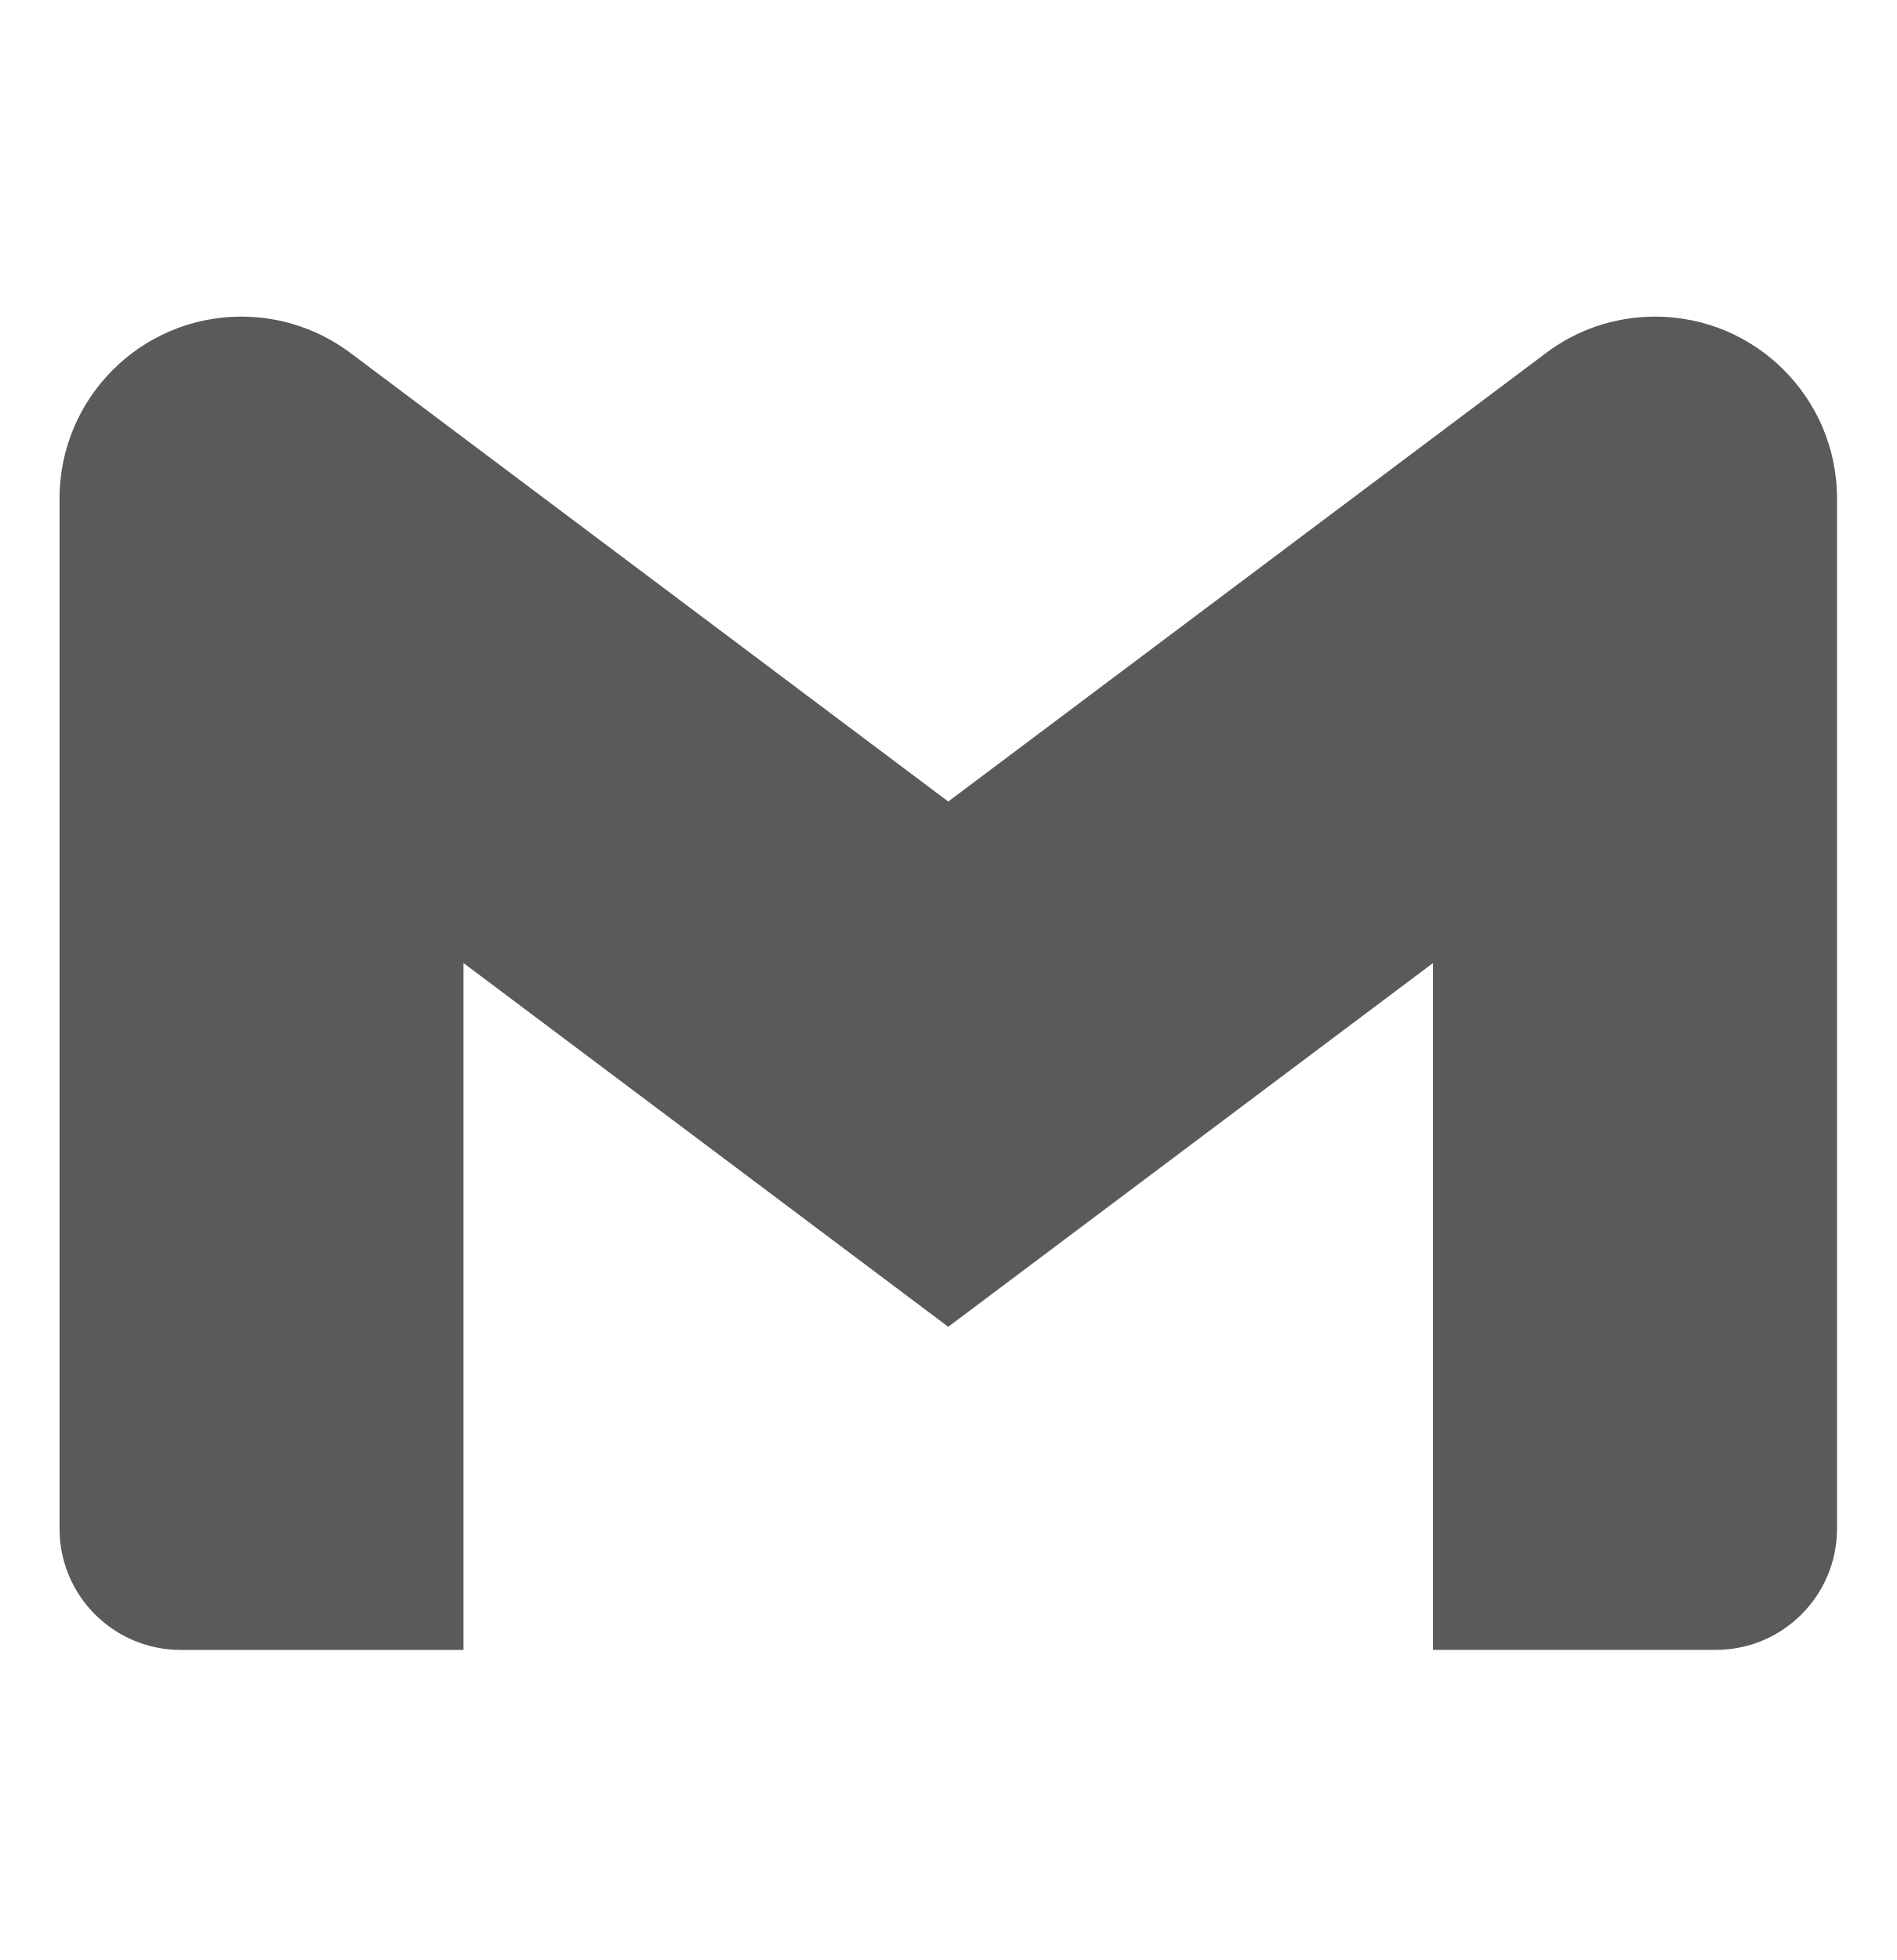
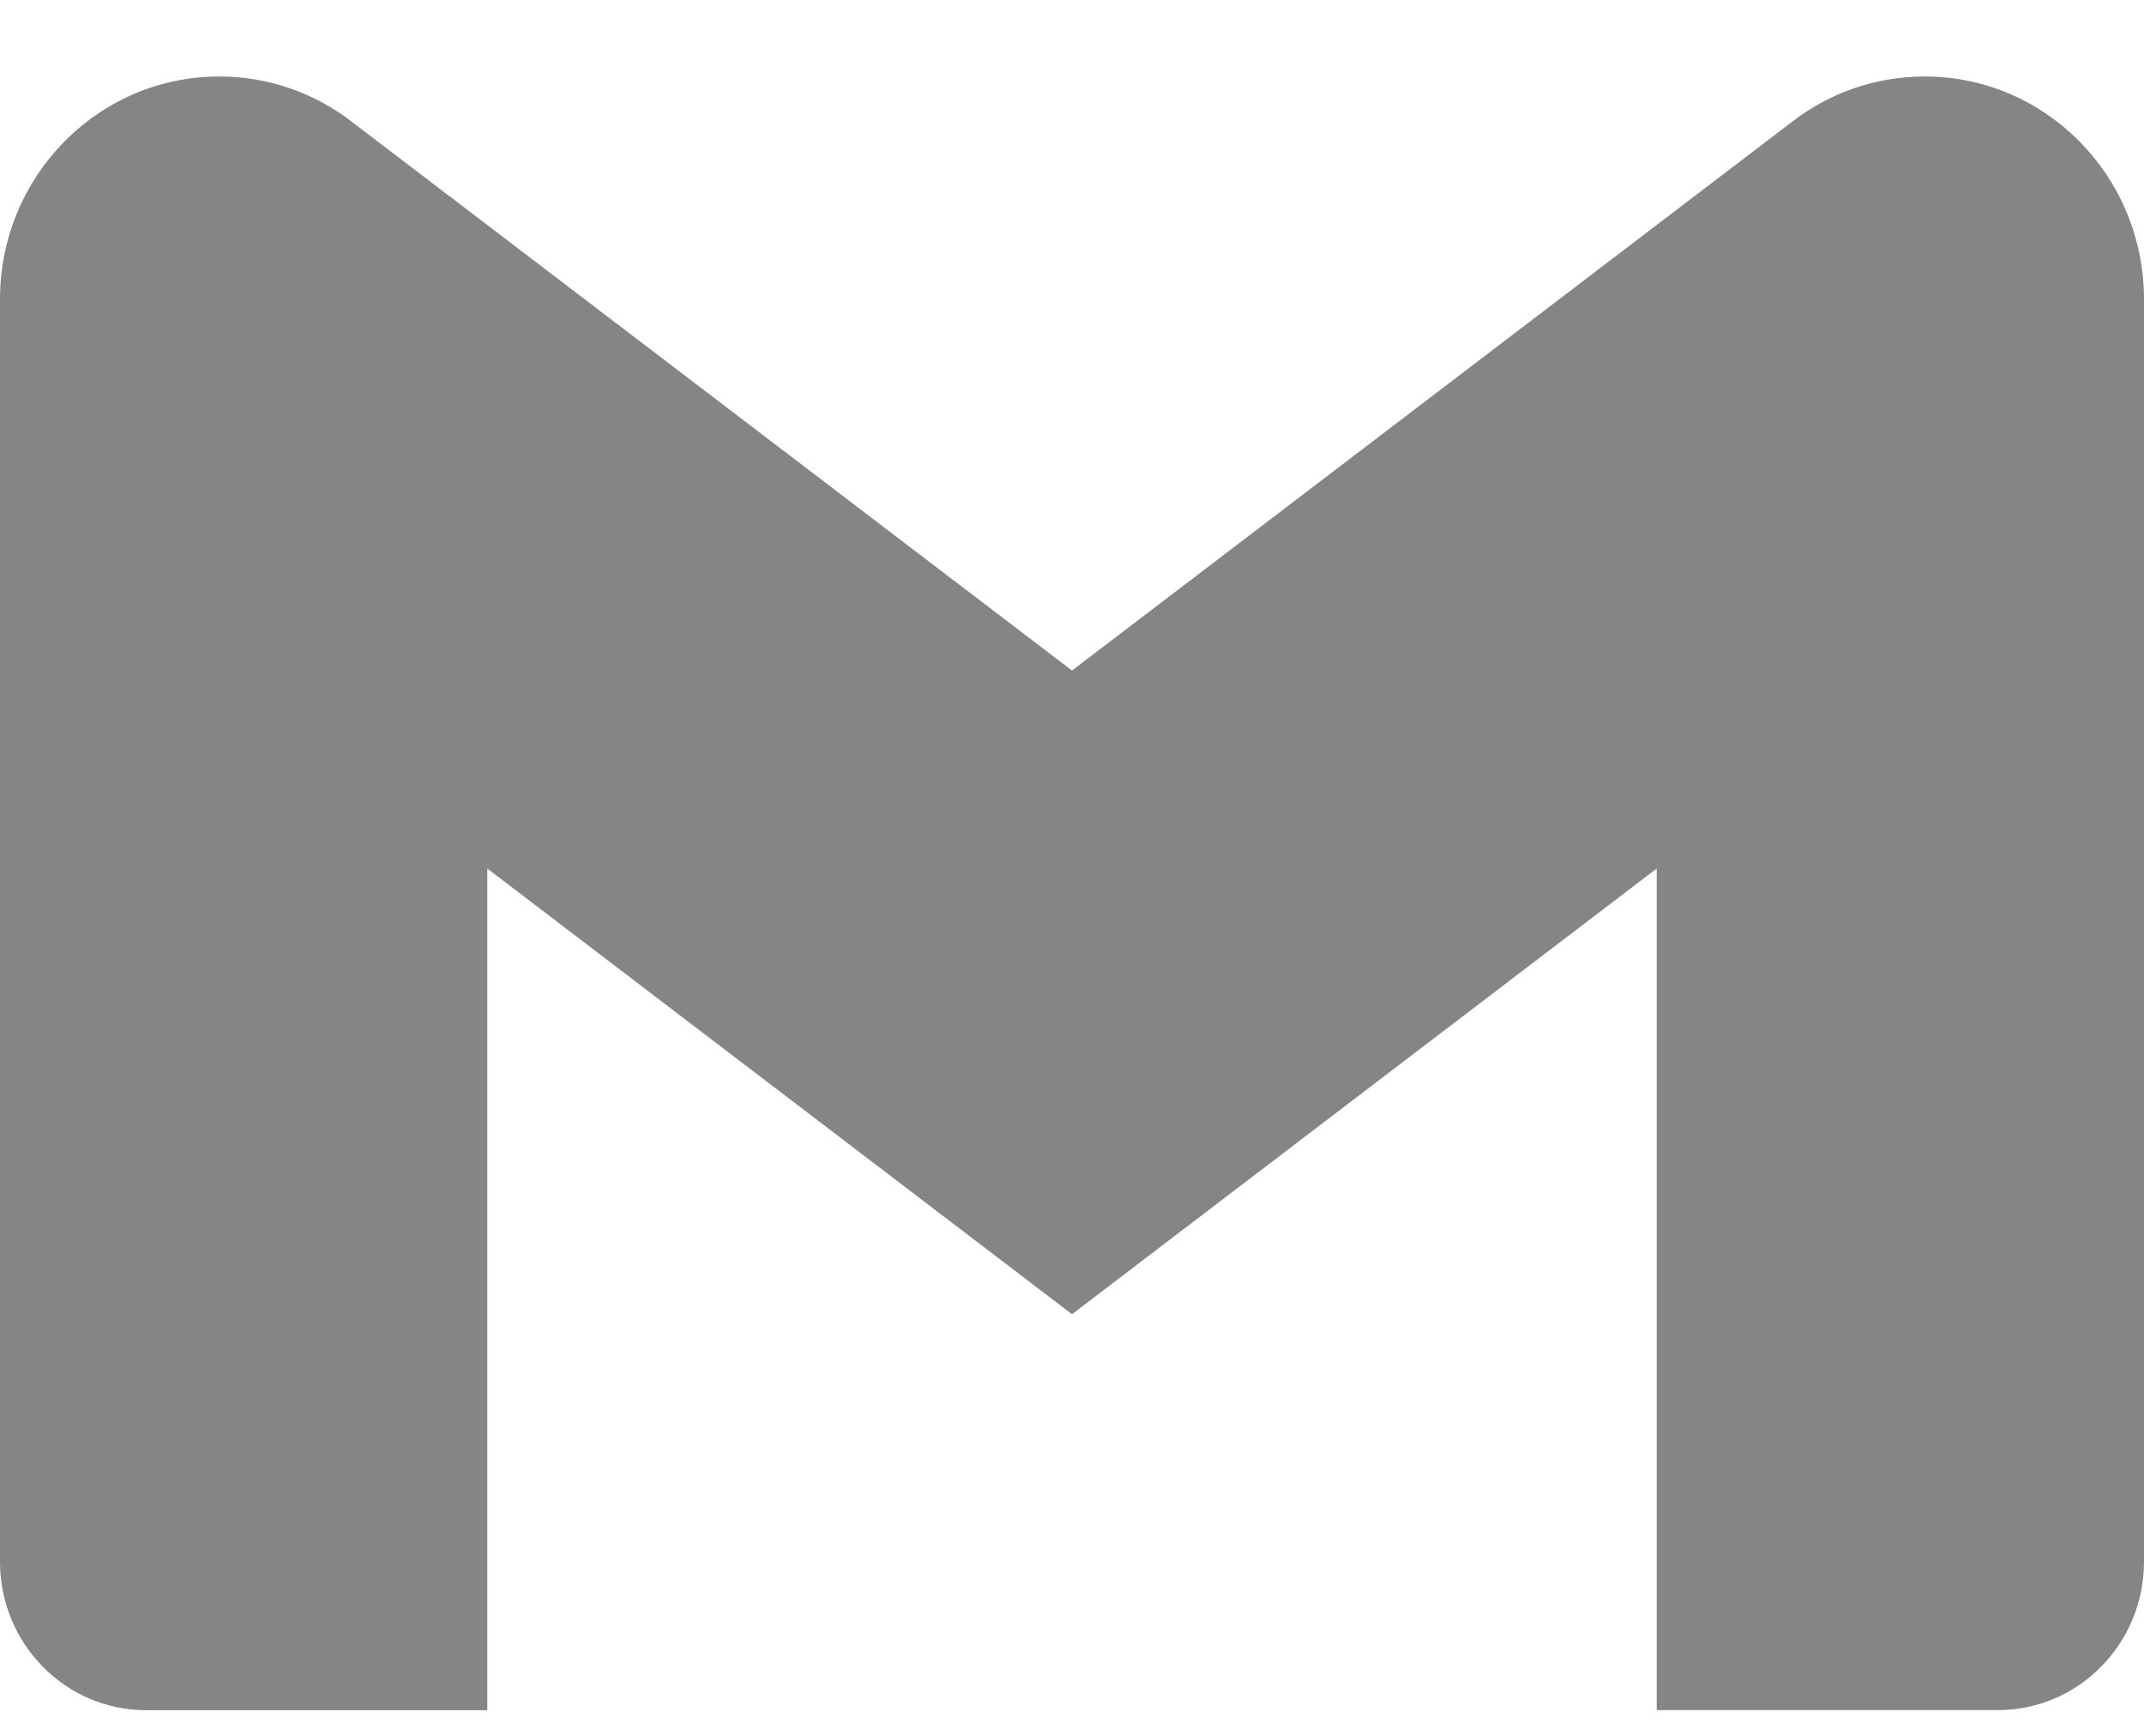
- <svg xmlns="http://www.w3.org/2000/svg" width="30" height="31" viewBox="0 0 30 31" fill="none">
-   <path d="M29.059 7.883V24.178C29.059 25.236 28.201 26.095 27.143 26.095H22.668V15.232L15 20.985L7.332 15.232V26.096H2.859C1.8 26.096 0.942 25.238 0.942 24.18V24.179V7.884C0.942 6.296 2.23 5.008 3.818 5.008C4.468 5.008 5.068 5.224 5.55 5.588L5.543 5.582L15 12.677L24.458 5.582C24.932 5.223 25.532 5.008 26.183 5.008C27.771 5.008 29.059 6.295 29.059 7.883Z" fill="#5A5A5A" />
+ <svg xmlns="http://www.w3.org/2000/svg" width="21" height="17" viewBox="0 0 21 17" fill="none">
+   <path d="M21 2.931V15.294C21 16.097 20.359 16.748 19.569 16.748H16.227V8.506L10.5 12.871L4.773 8.506V16.749H1.431C0.641 16.749 0 16.098 0 15.295V15.294V2.931C0 1.726 0.961 0.749 2.148 0.749C2.633 0.749 3.082 0.913 3.442 1.189L3.436 1.185L10.5 6.567L17.563 1.185C17.918 0.913 18.366 0.749 18.852 0.749C20.038 0.749 21 1.726 21 2.931Z" fill="#858585" />
</svg>
